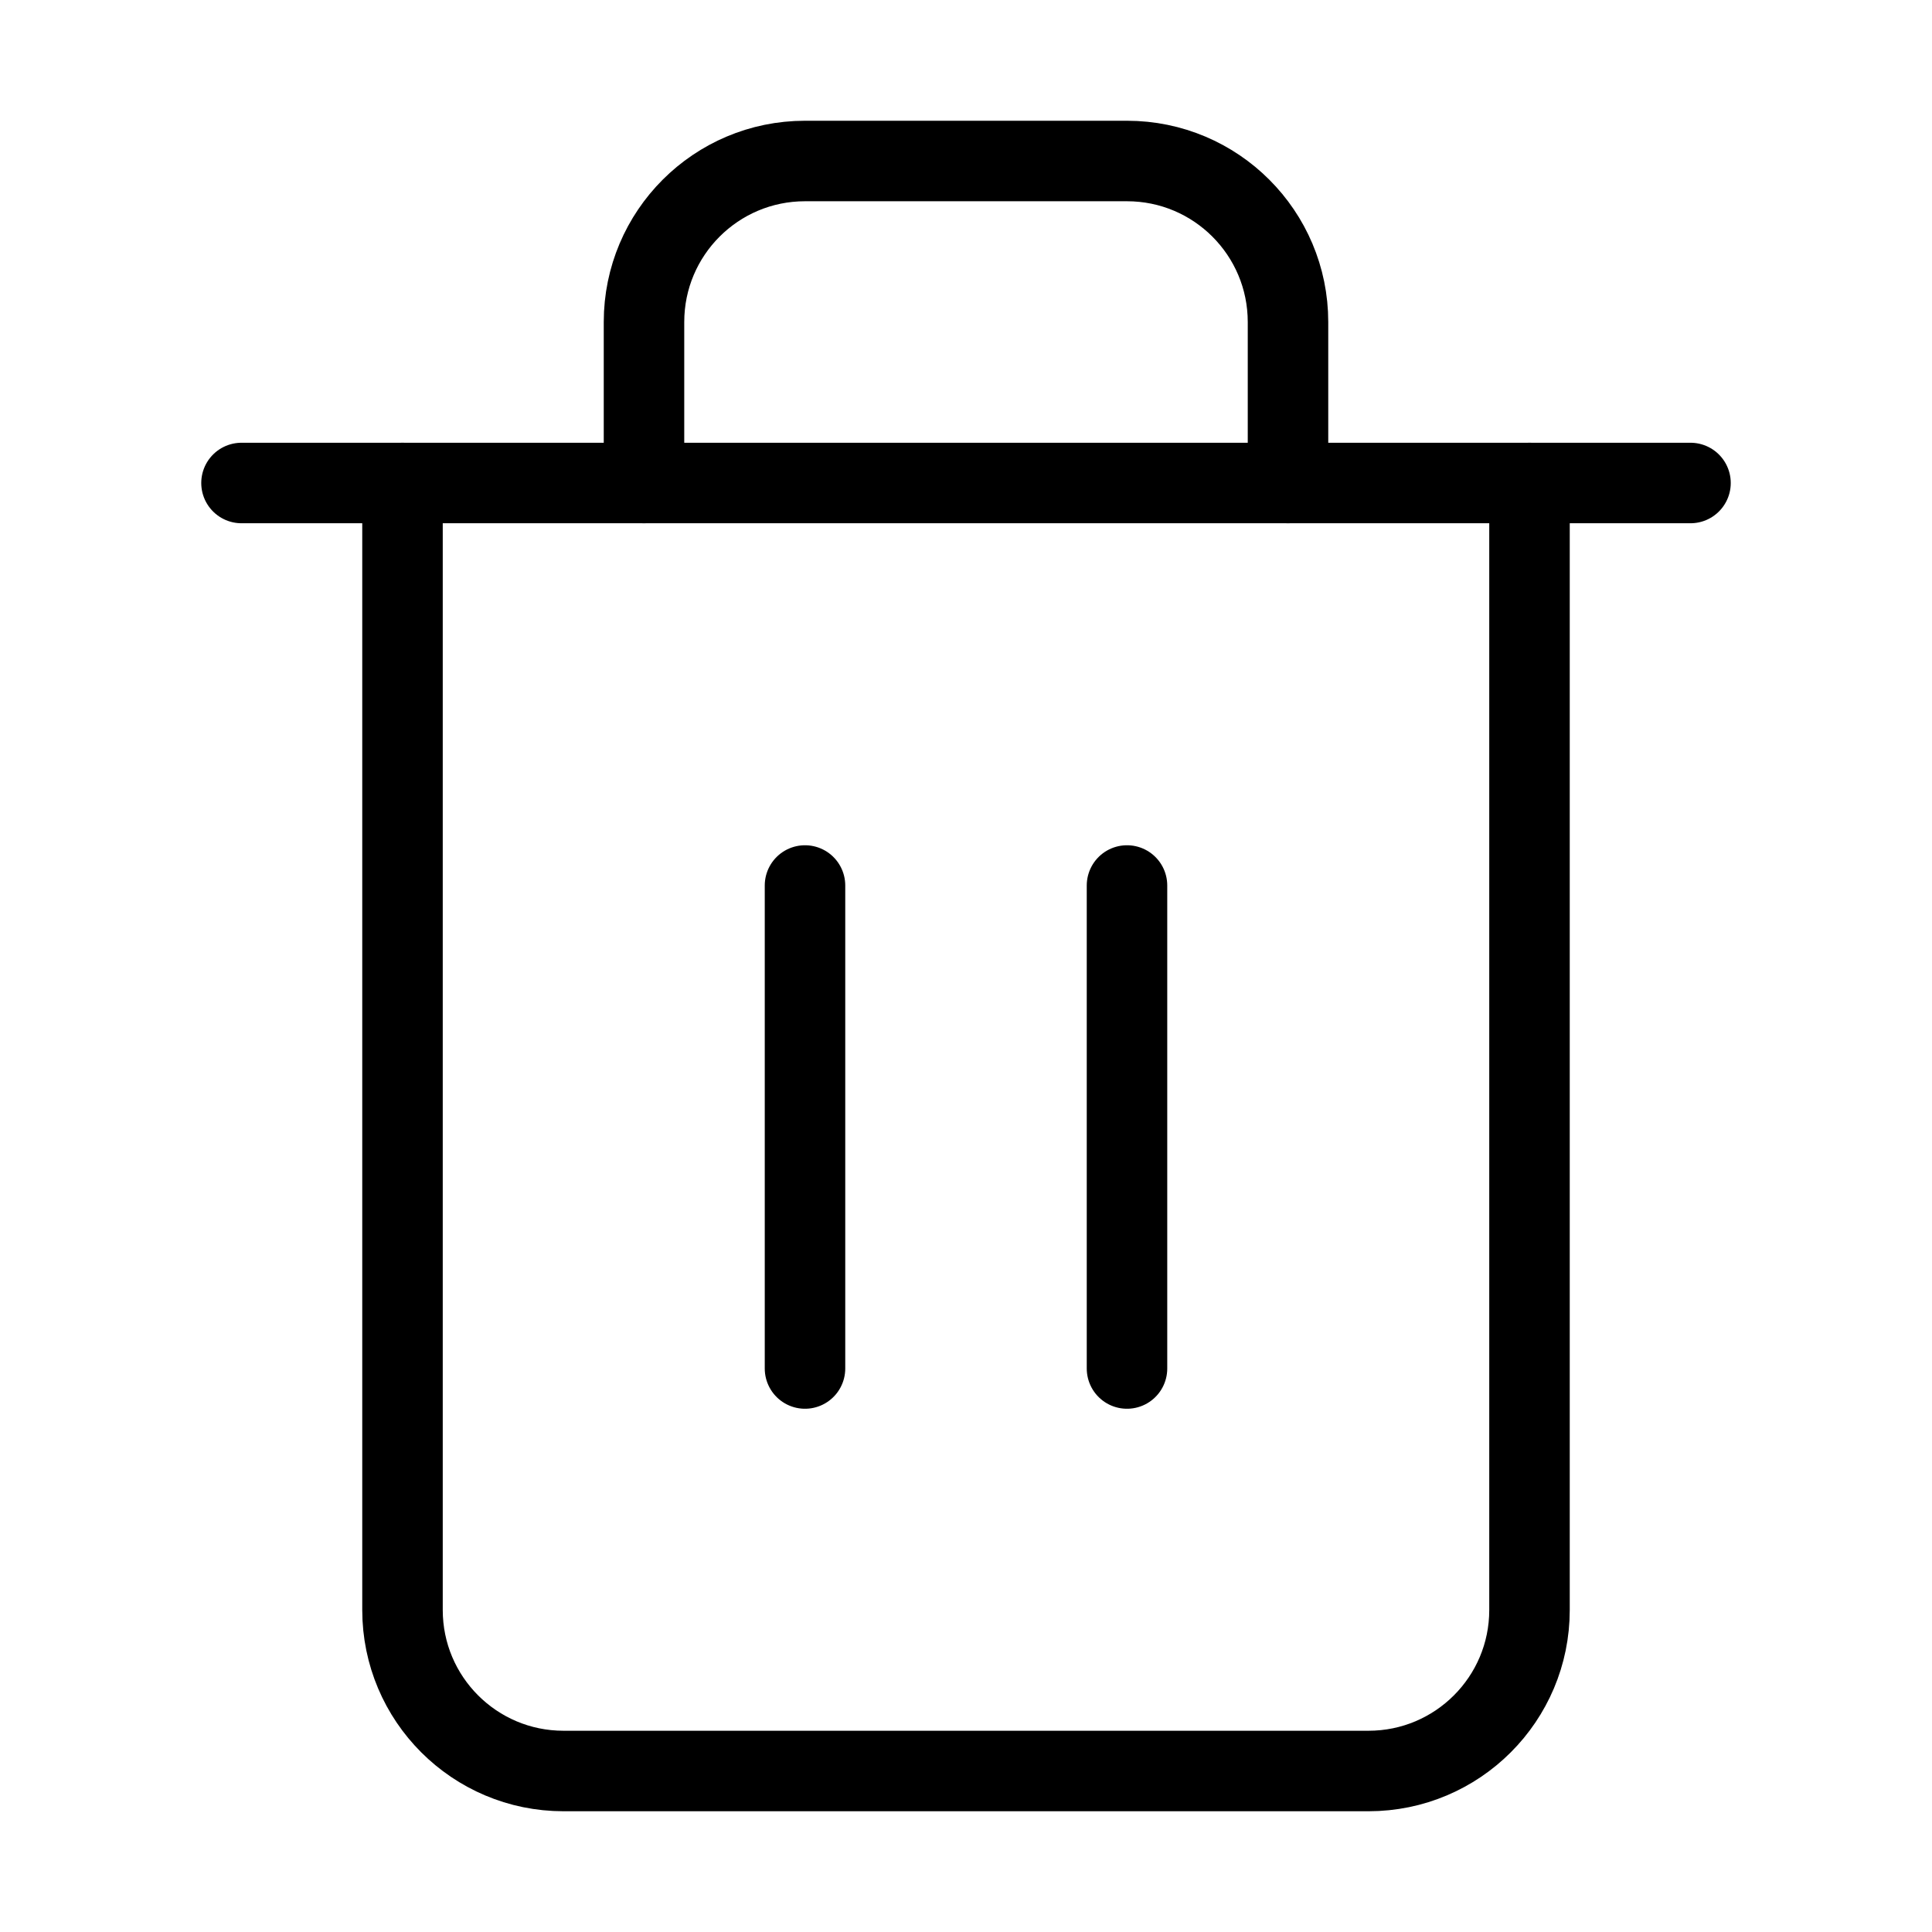
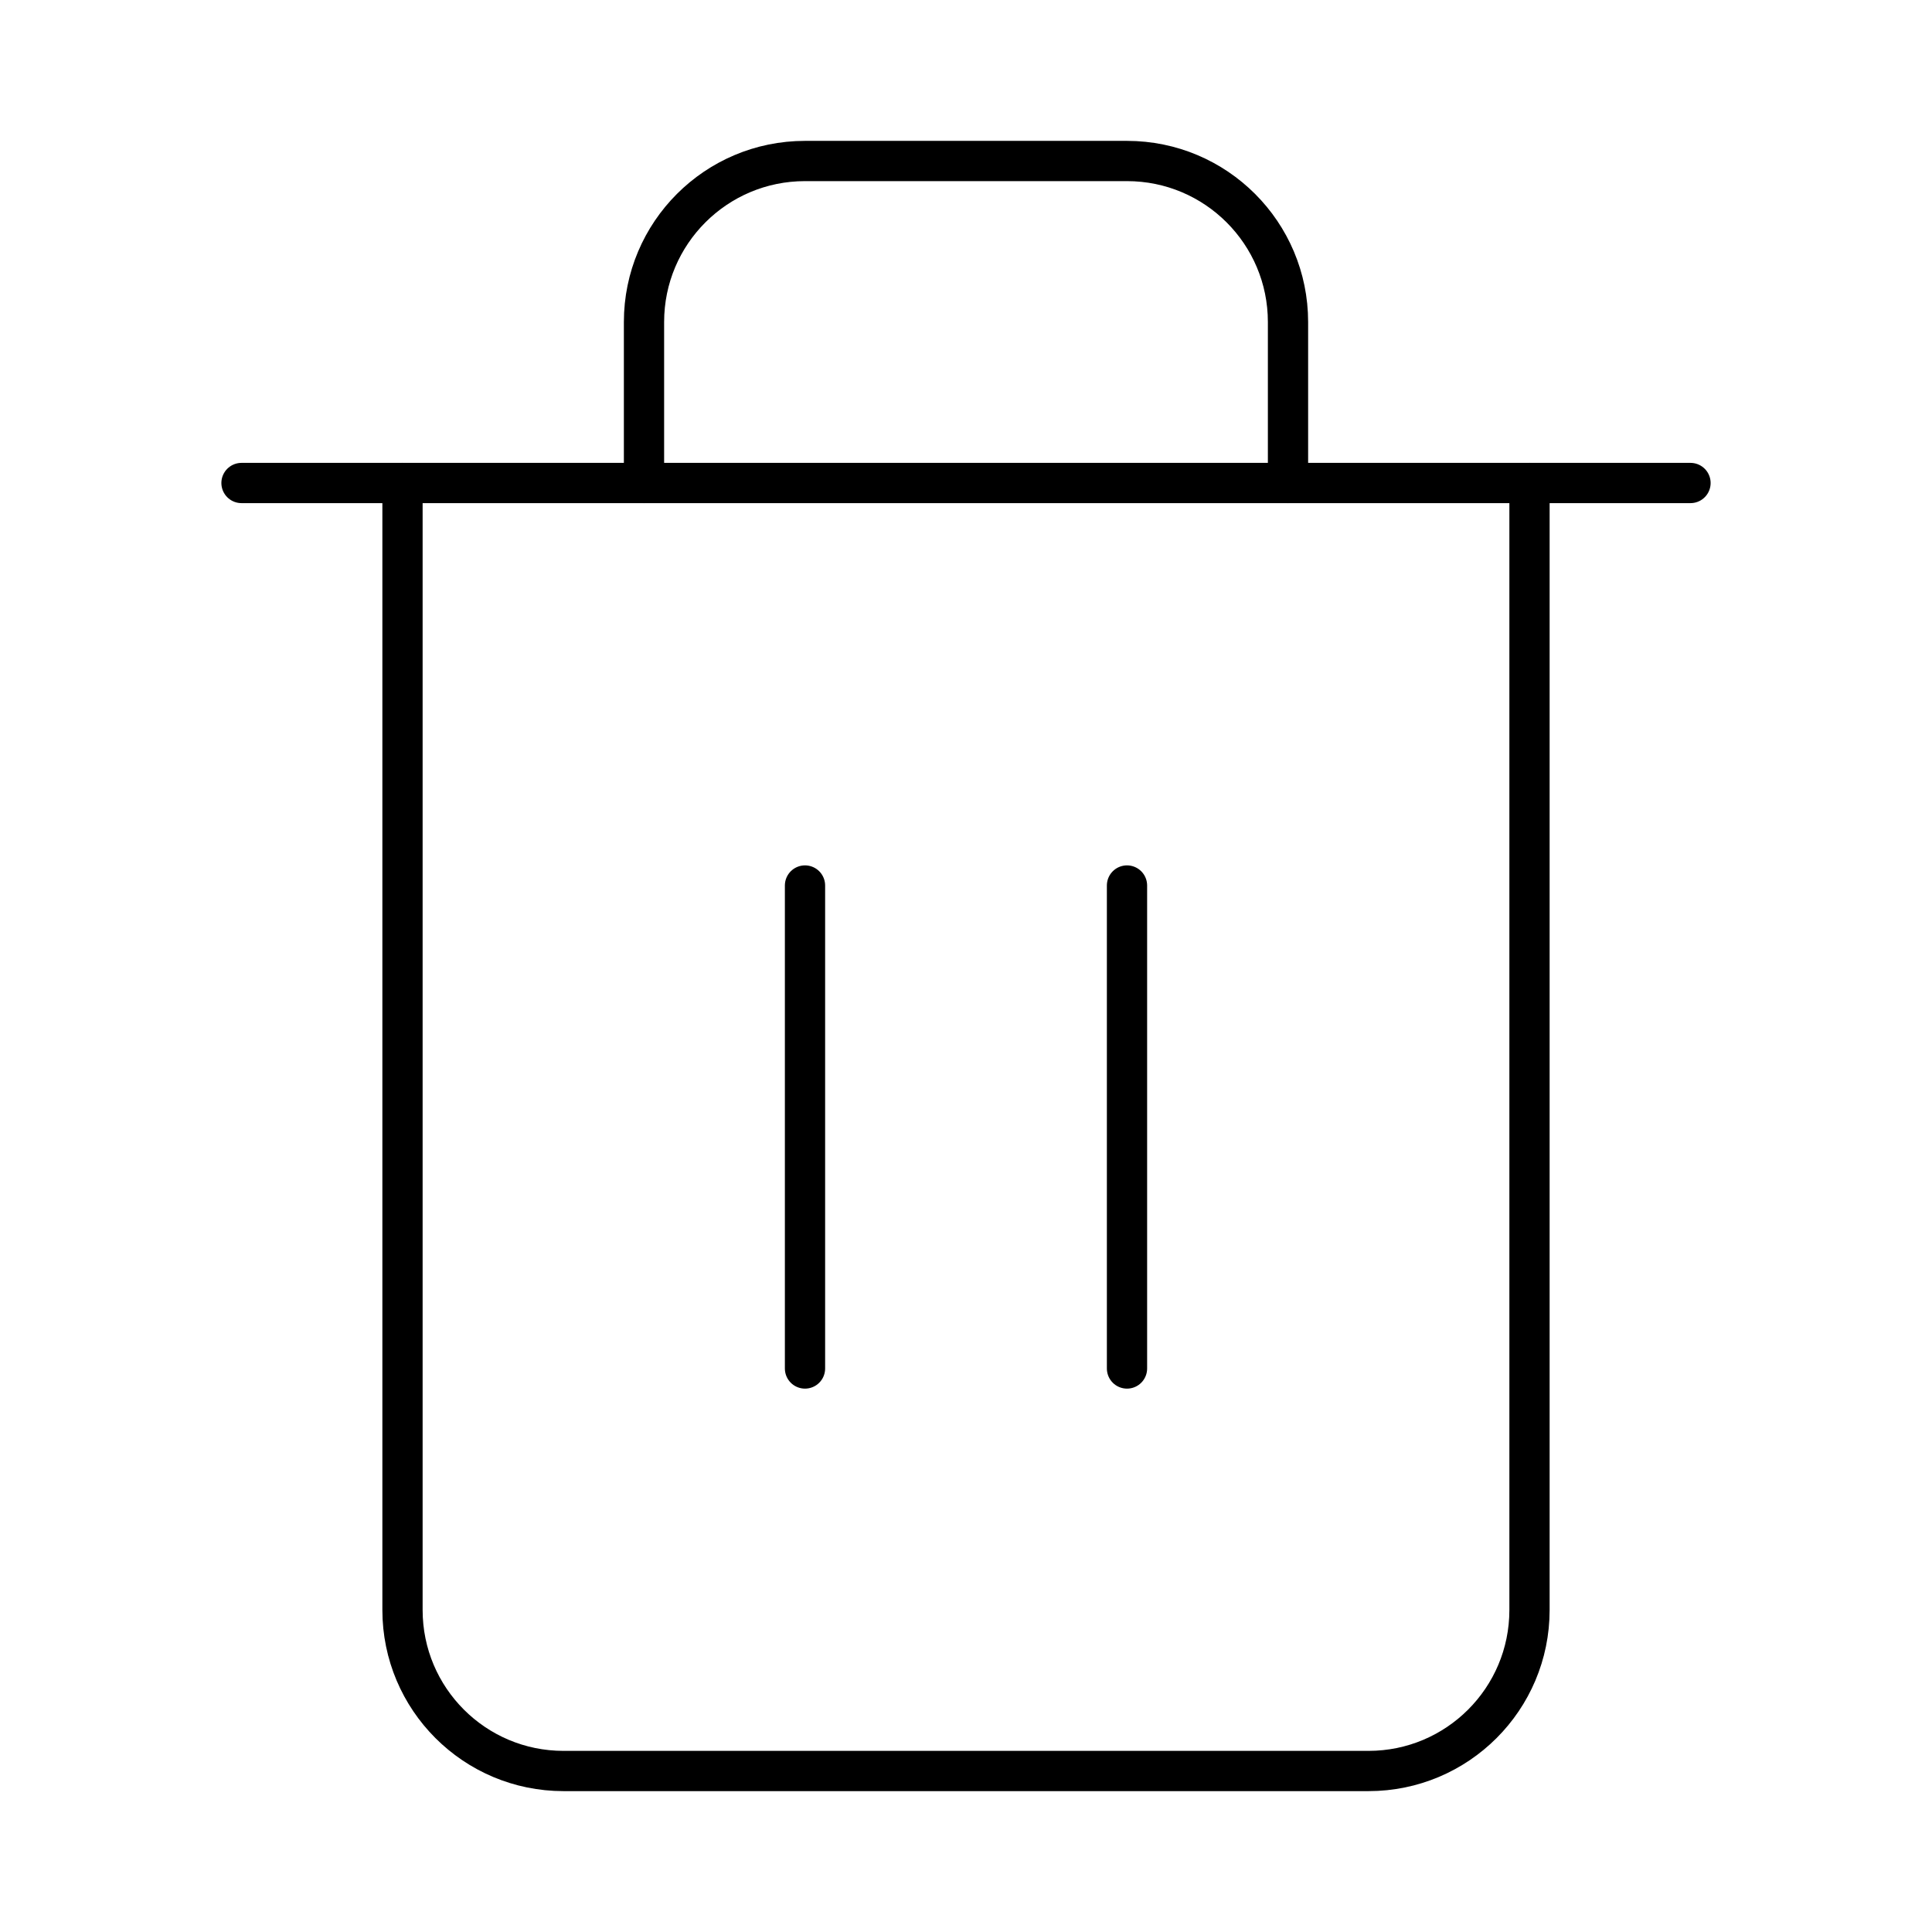
- <svg xmlns="http://www.w3.org/2000/svg" width="28" height="28" viewBox="0 0 24 24" fill="none" stroke="currentColor" stroke-width="1" stroke-linecap="round" stroke-linejoin="round" class="feather feather-trash-2">
+ <svg xmlns="http://www.w3.org/2000/svg" width="20" height="20" viewBox="0 0 24 24" fill="none" stroke="currentColor" stroke-width="0.5" stroke-linecap="round" stroke-linejoin="round" class="feather feather-trash-2">
  <polyline points="3 6 5 6 21 6" />
  <path d="M19 6v14a2 2 0 0 1-2 2H7a2 2 0 0 1-2-2V6m3 0V4a2 2 0 0 1 2-2h4a2 2 0 0 1 2 2v2" />
  <line x1="10" y1="11" x2="10" y2="17" />
  <line x1="14" y1="11" x2="14" y2="17" />
</svg>
